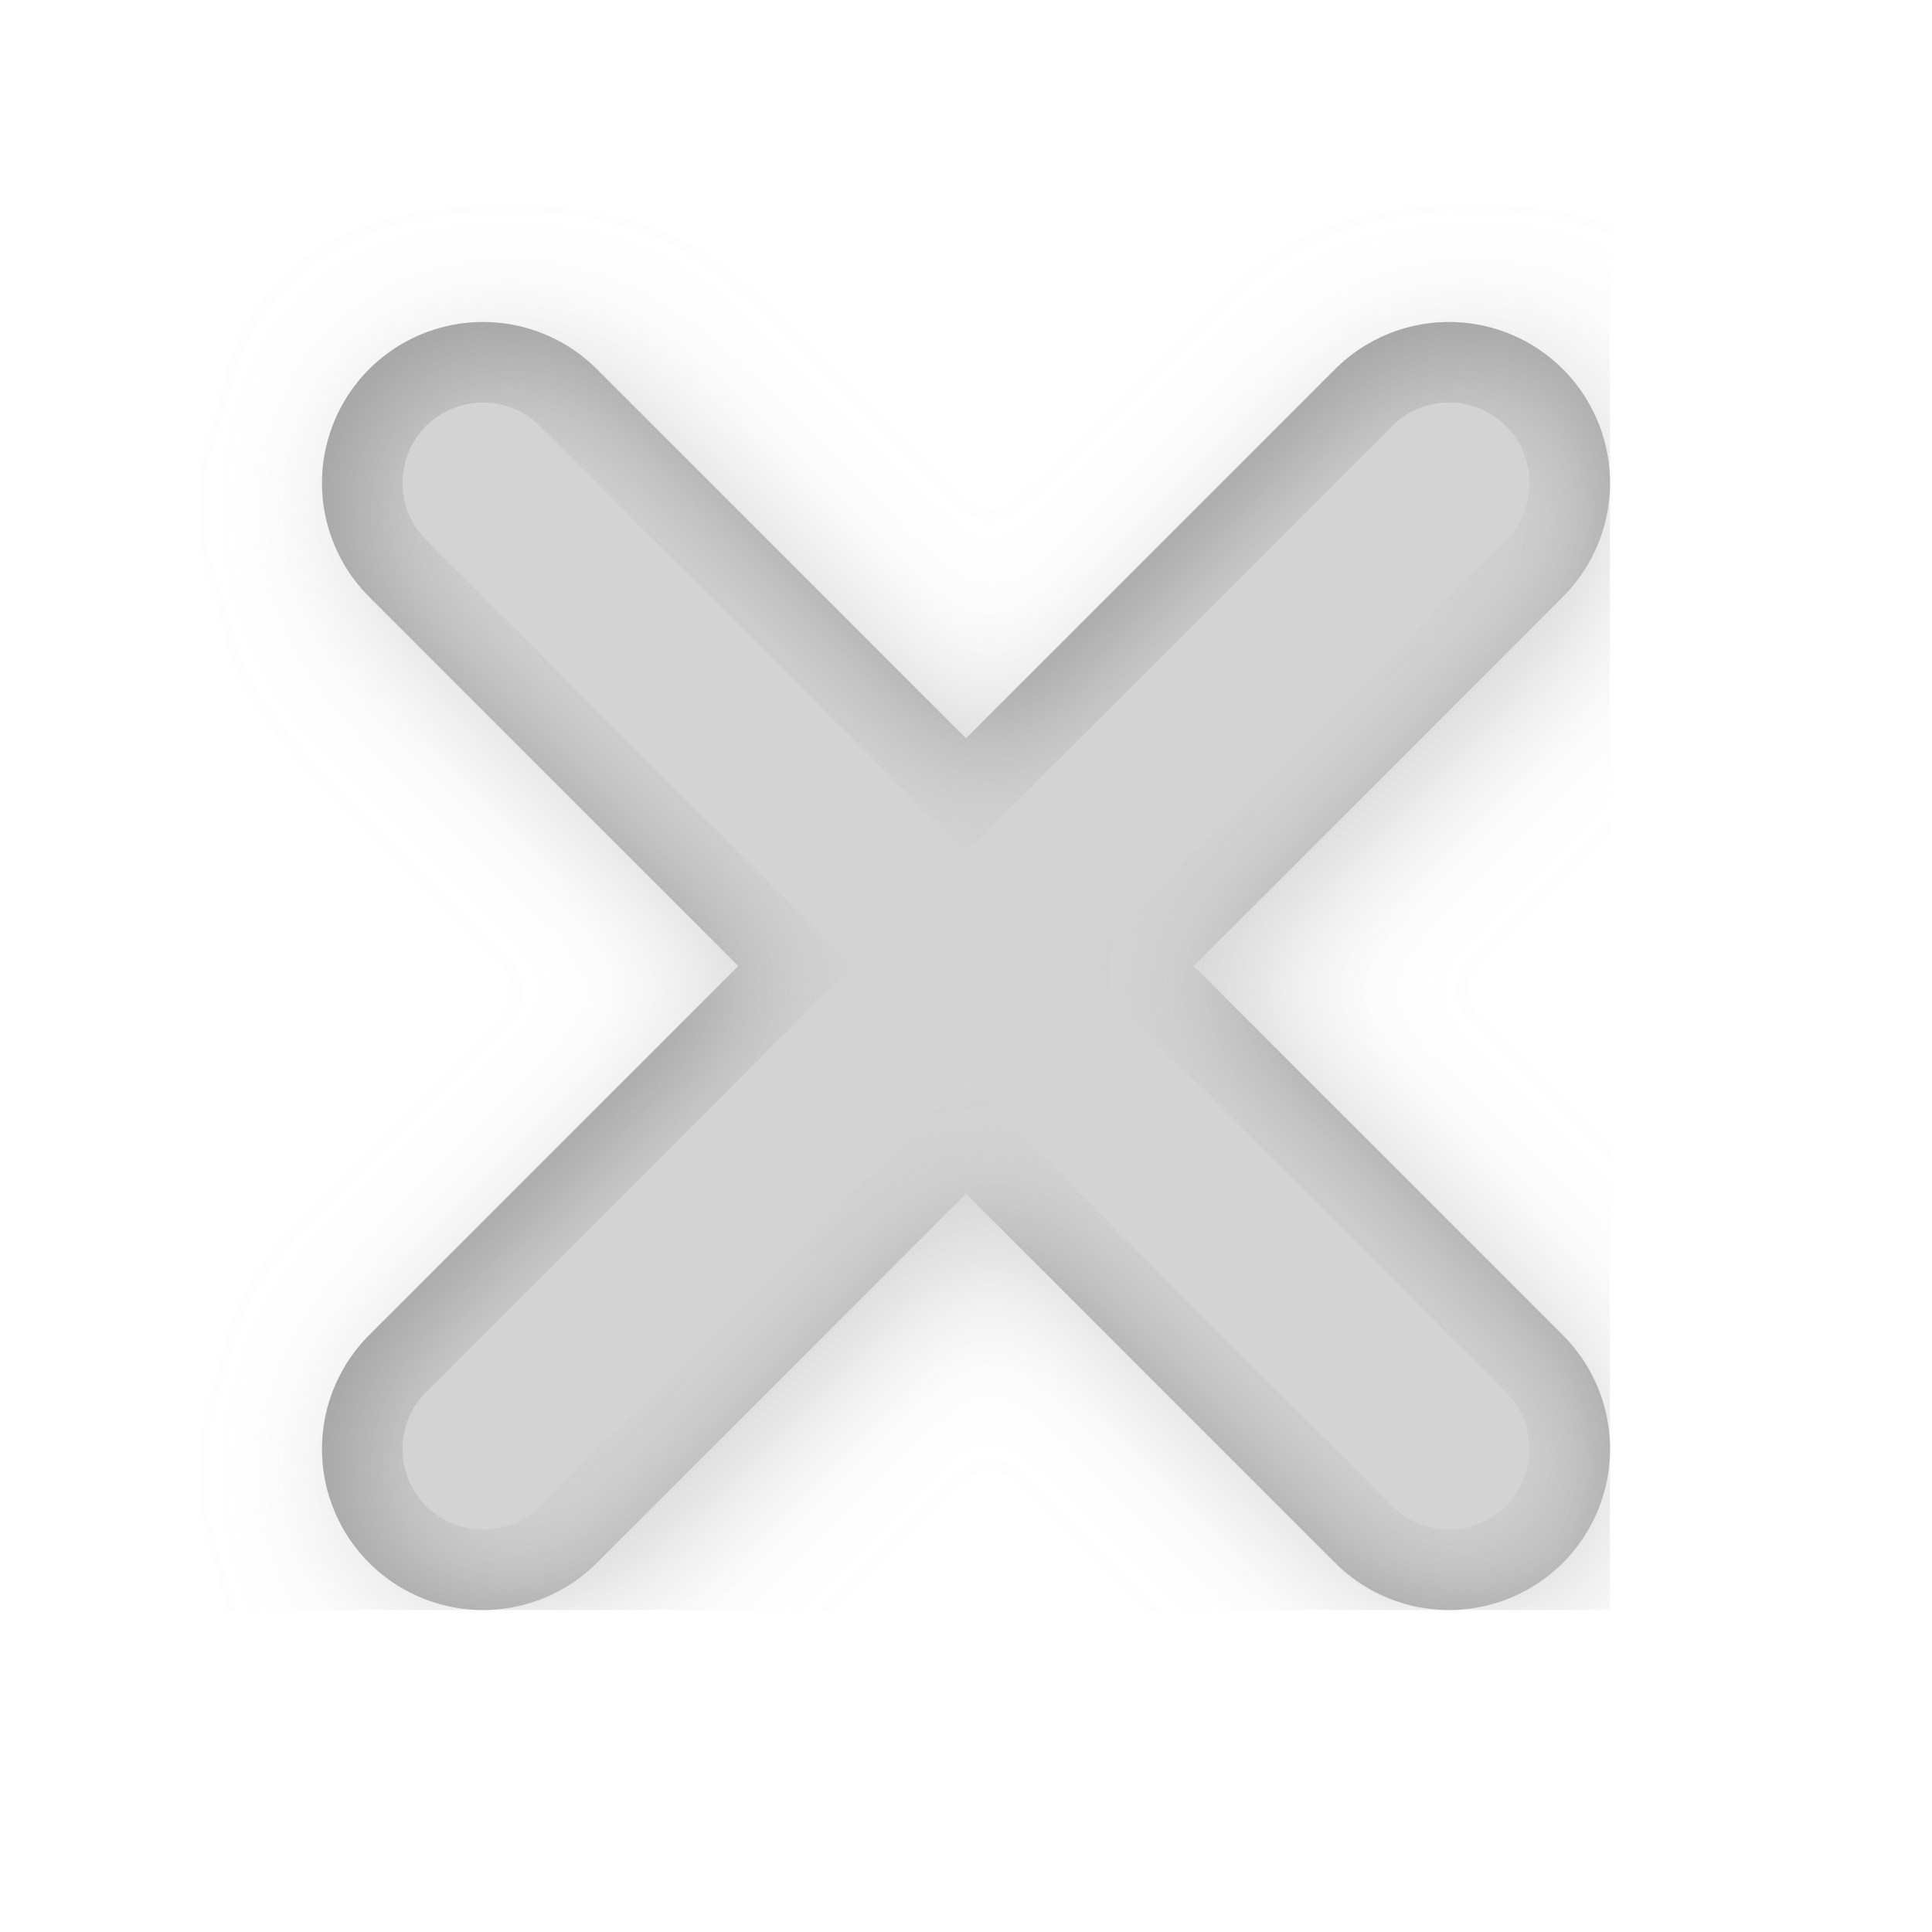
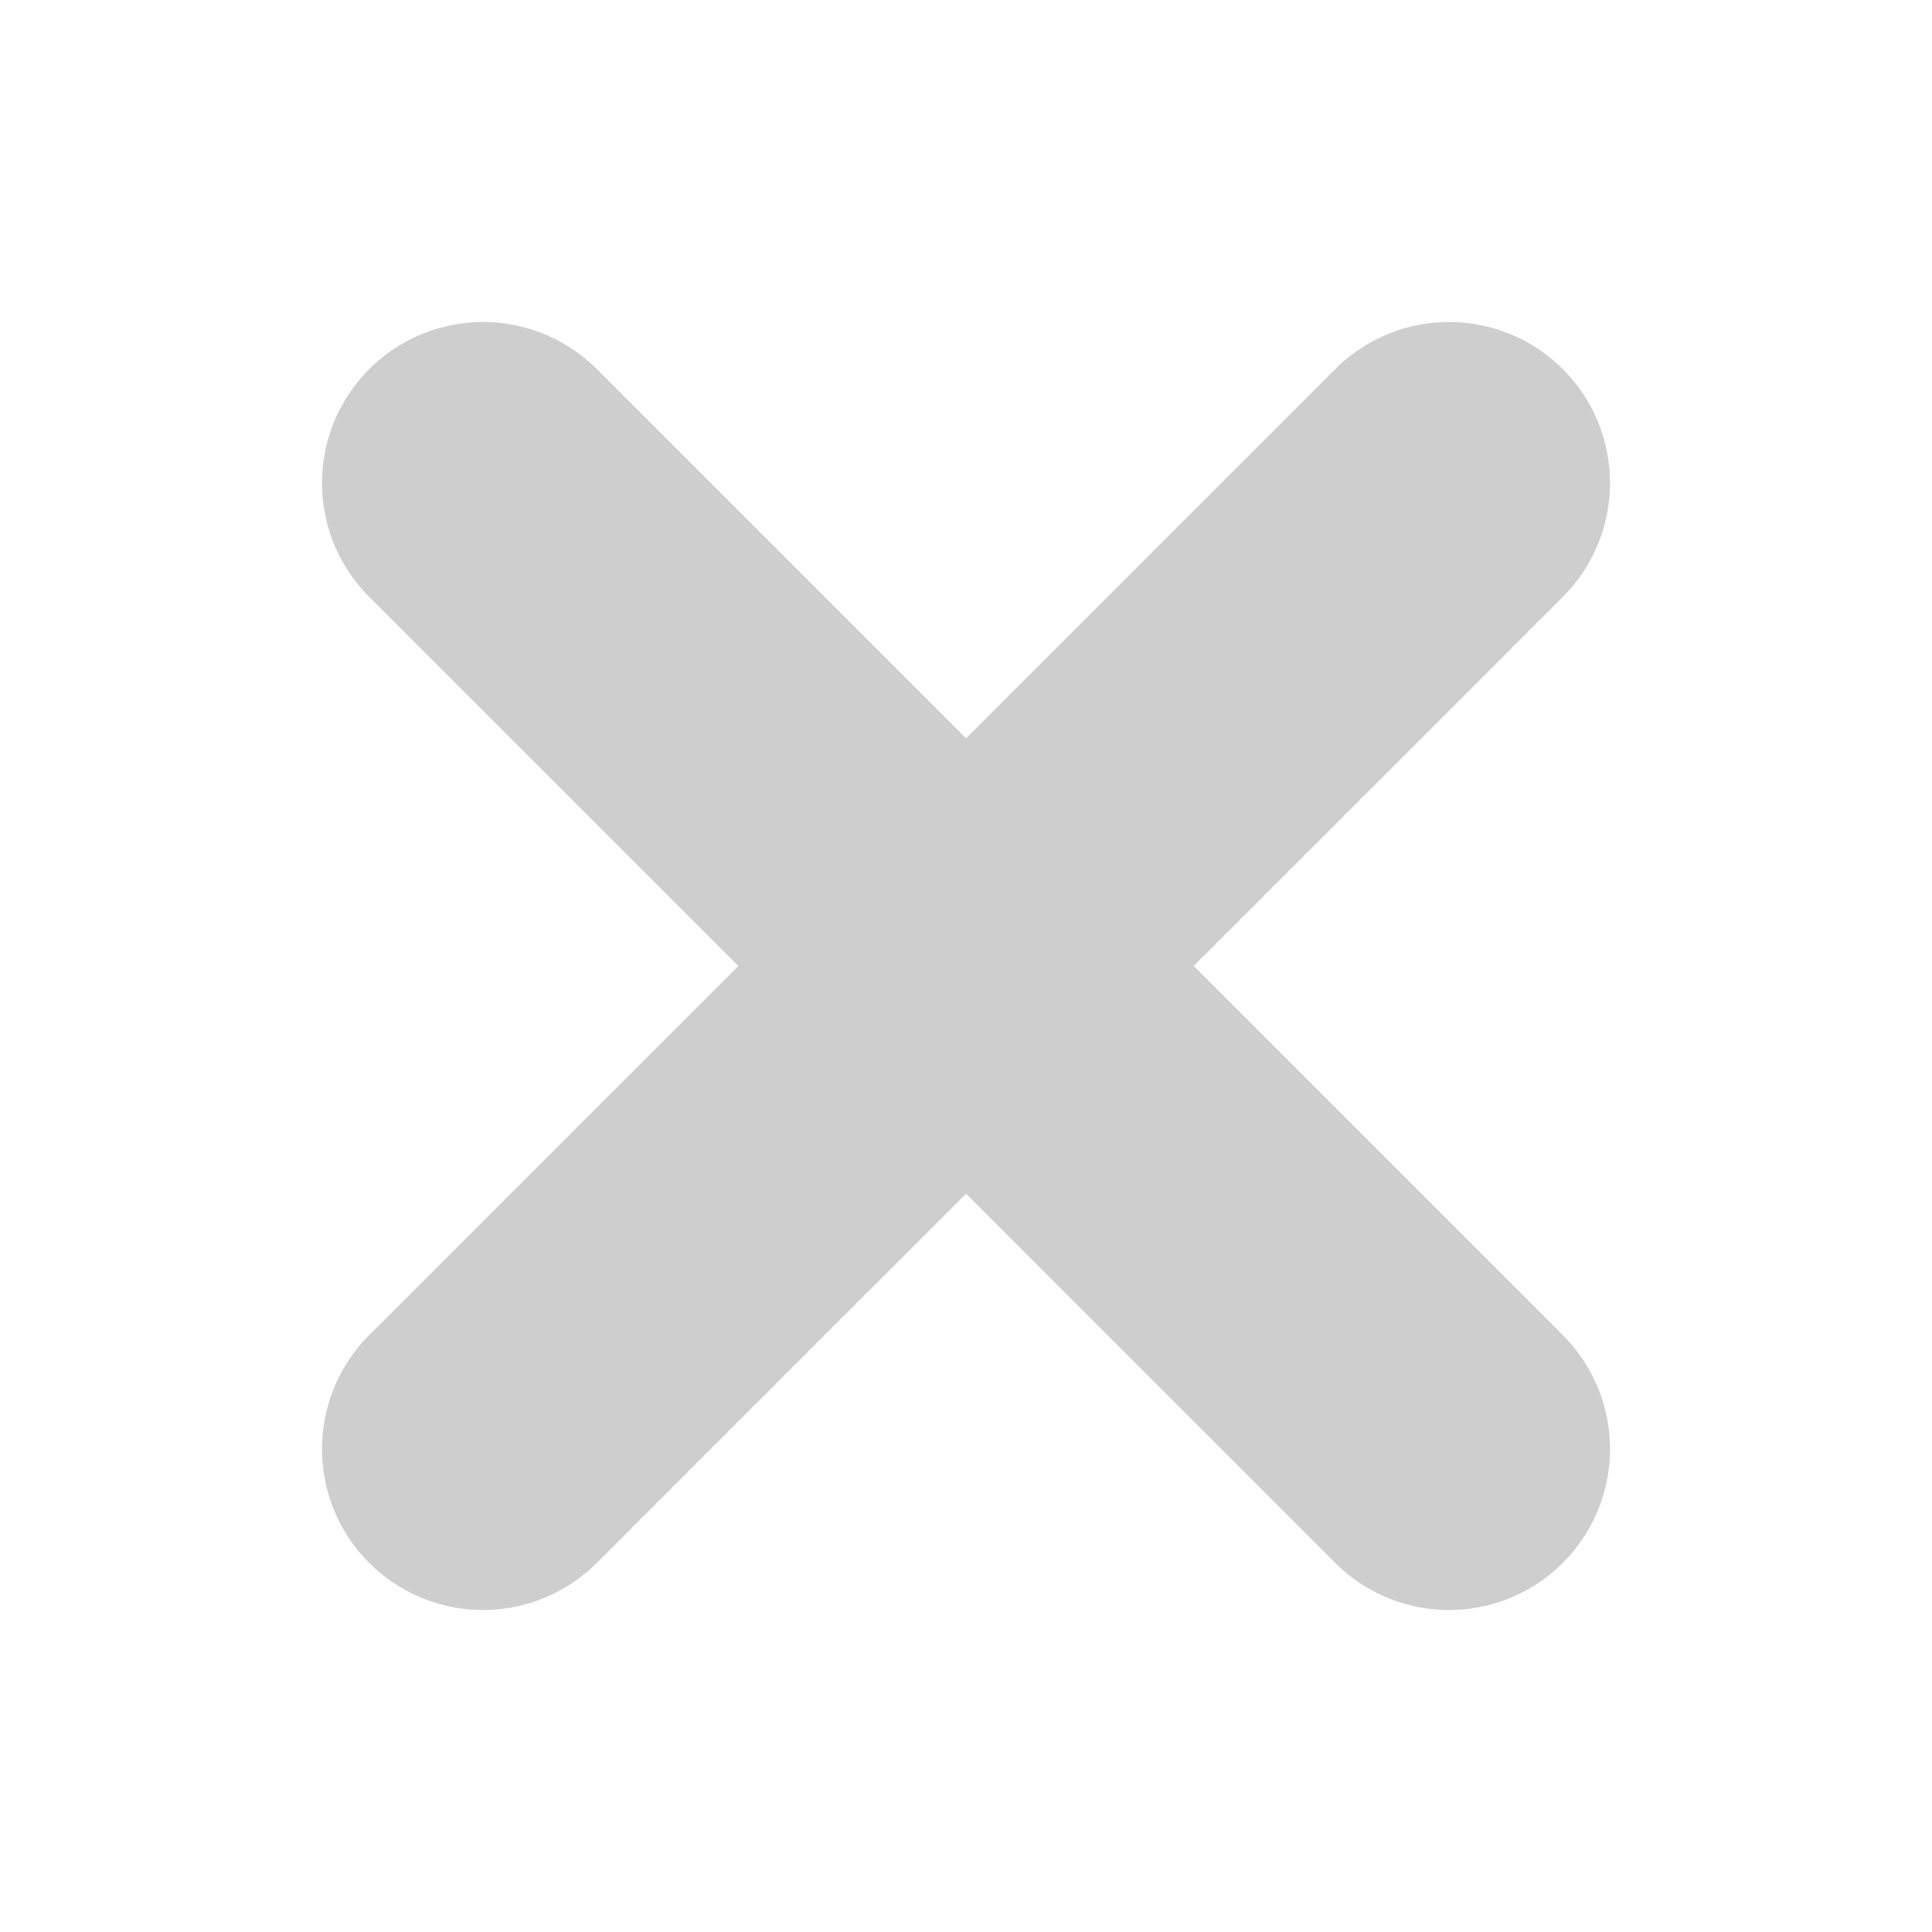
<svg xmlns="http://www.w3.org/2000/svg" height="24" viewBox="0 0 24 24" width="24">
  <defs>
    <filter id="shadow" height="200%" width="200%">
      <feFlood flood-color="black" flood-opacity=".5" />
      <feComposite in2="SourceGraphic" operator="in" />
      <feComposite in2="SourceGraphic" operator="over" result="firstfilter" />
    </filter>
    <filter id="innershadow">
      <feGaussianBlur in="SourceGraphic" stdDeviation="1" result="blur" />
      <feComposite in2="firstfilter" operator="over" />
      <feOffset dy=".3" dx=".3" />
    </filter>
-     <filter id="inner">
-         </filter>
+     <filter id="inner" />
  </defs>
-   <path d="M-2 -2 L -2 -2 M 18 18 L 6 6 M 18 6 L 6 18" stroke-linecap="round" stroke="lightgray" filter="url(#shadow)" stroke-width="4" />
-   <path d="M-2 -2 L -2 -2 M 18 18 L 6 6 M 18 6 L 6 18" stroke-linecap="round" stroke="lightgray" filter="url(#innershadow)" stroke-width="3" />
-   <path d="M-2 -2 L -2 -2 M 18 18 L 6 6 M 18 6 L 6 18" stroke-linecap="round" stroke="lightgray" stroke-width="2" />
+   <path d="M-2 -2 L -2 -2 M 18 18 L 6 6 M 18 6 L 6 18" stroke-linecap="round" stroke="#0002" filter="url(#shadow)" stroke-width="4" />
+   <path d="M-2 -2 L -2 -2 M 18 18 L 6 6 M 18 6 L 6 18" stroke-linecap="round" filter="url(#innershadow)" stroke-width="3" />
</svg>
